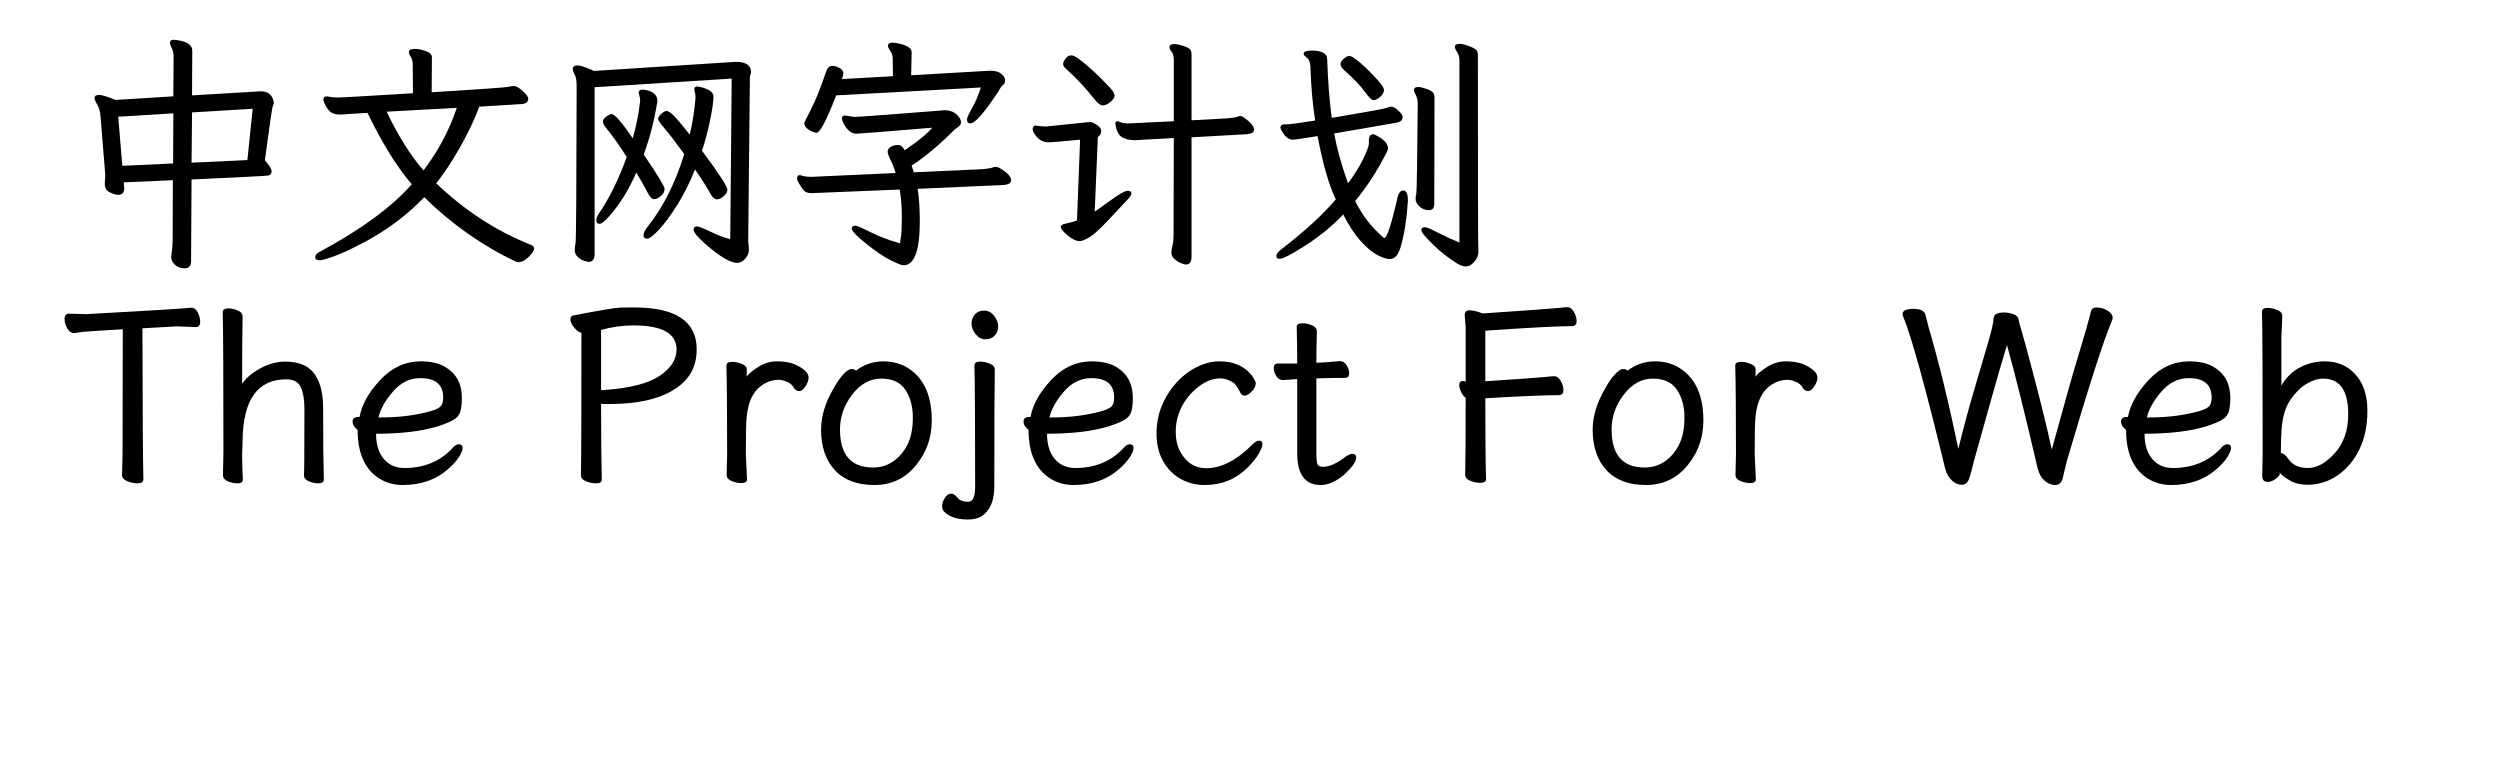
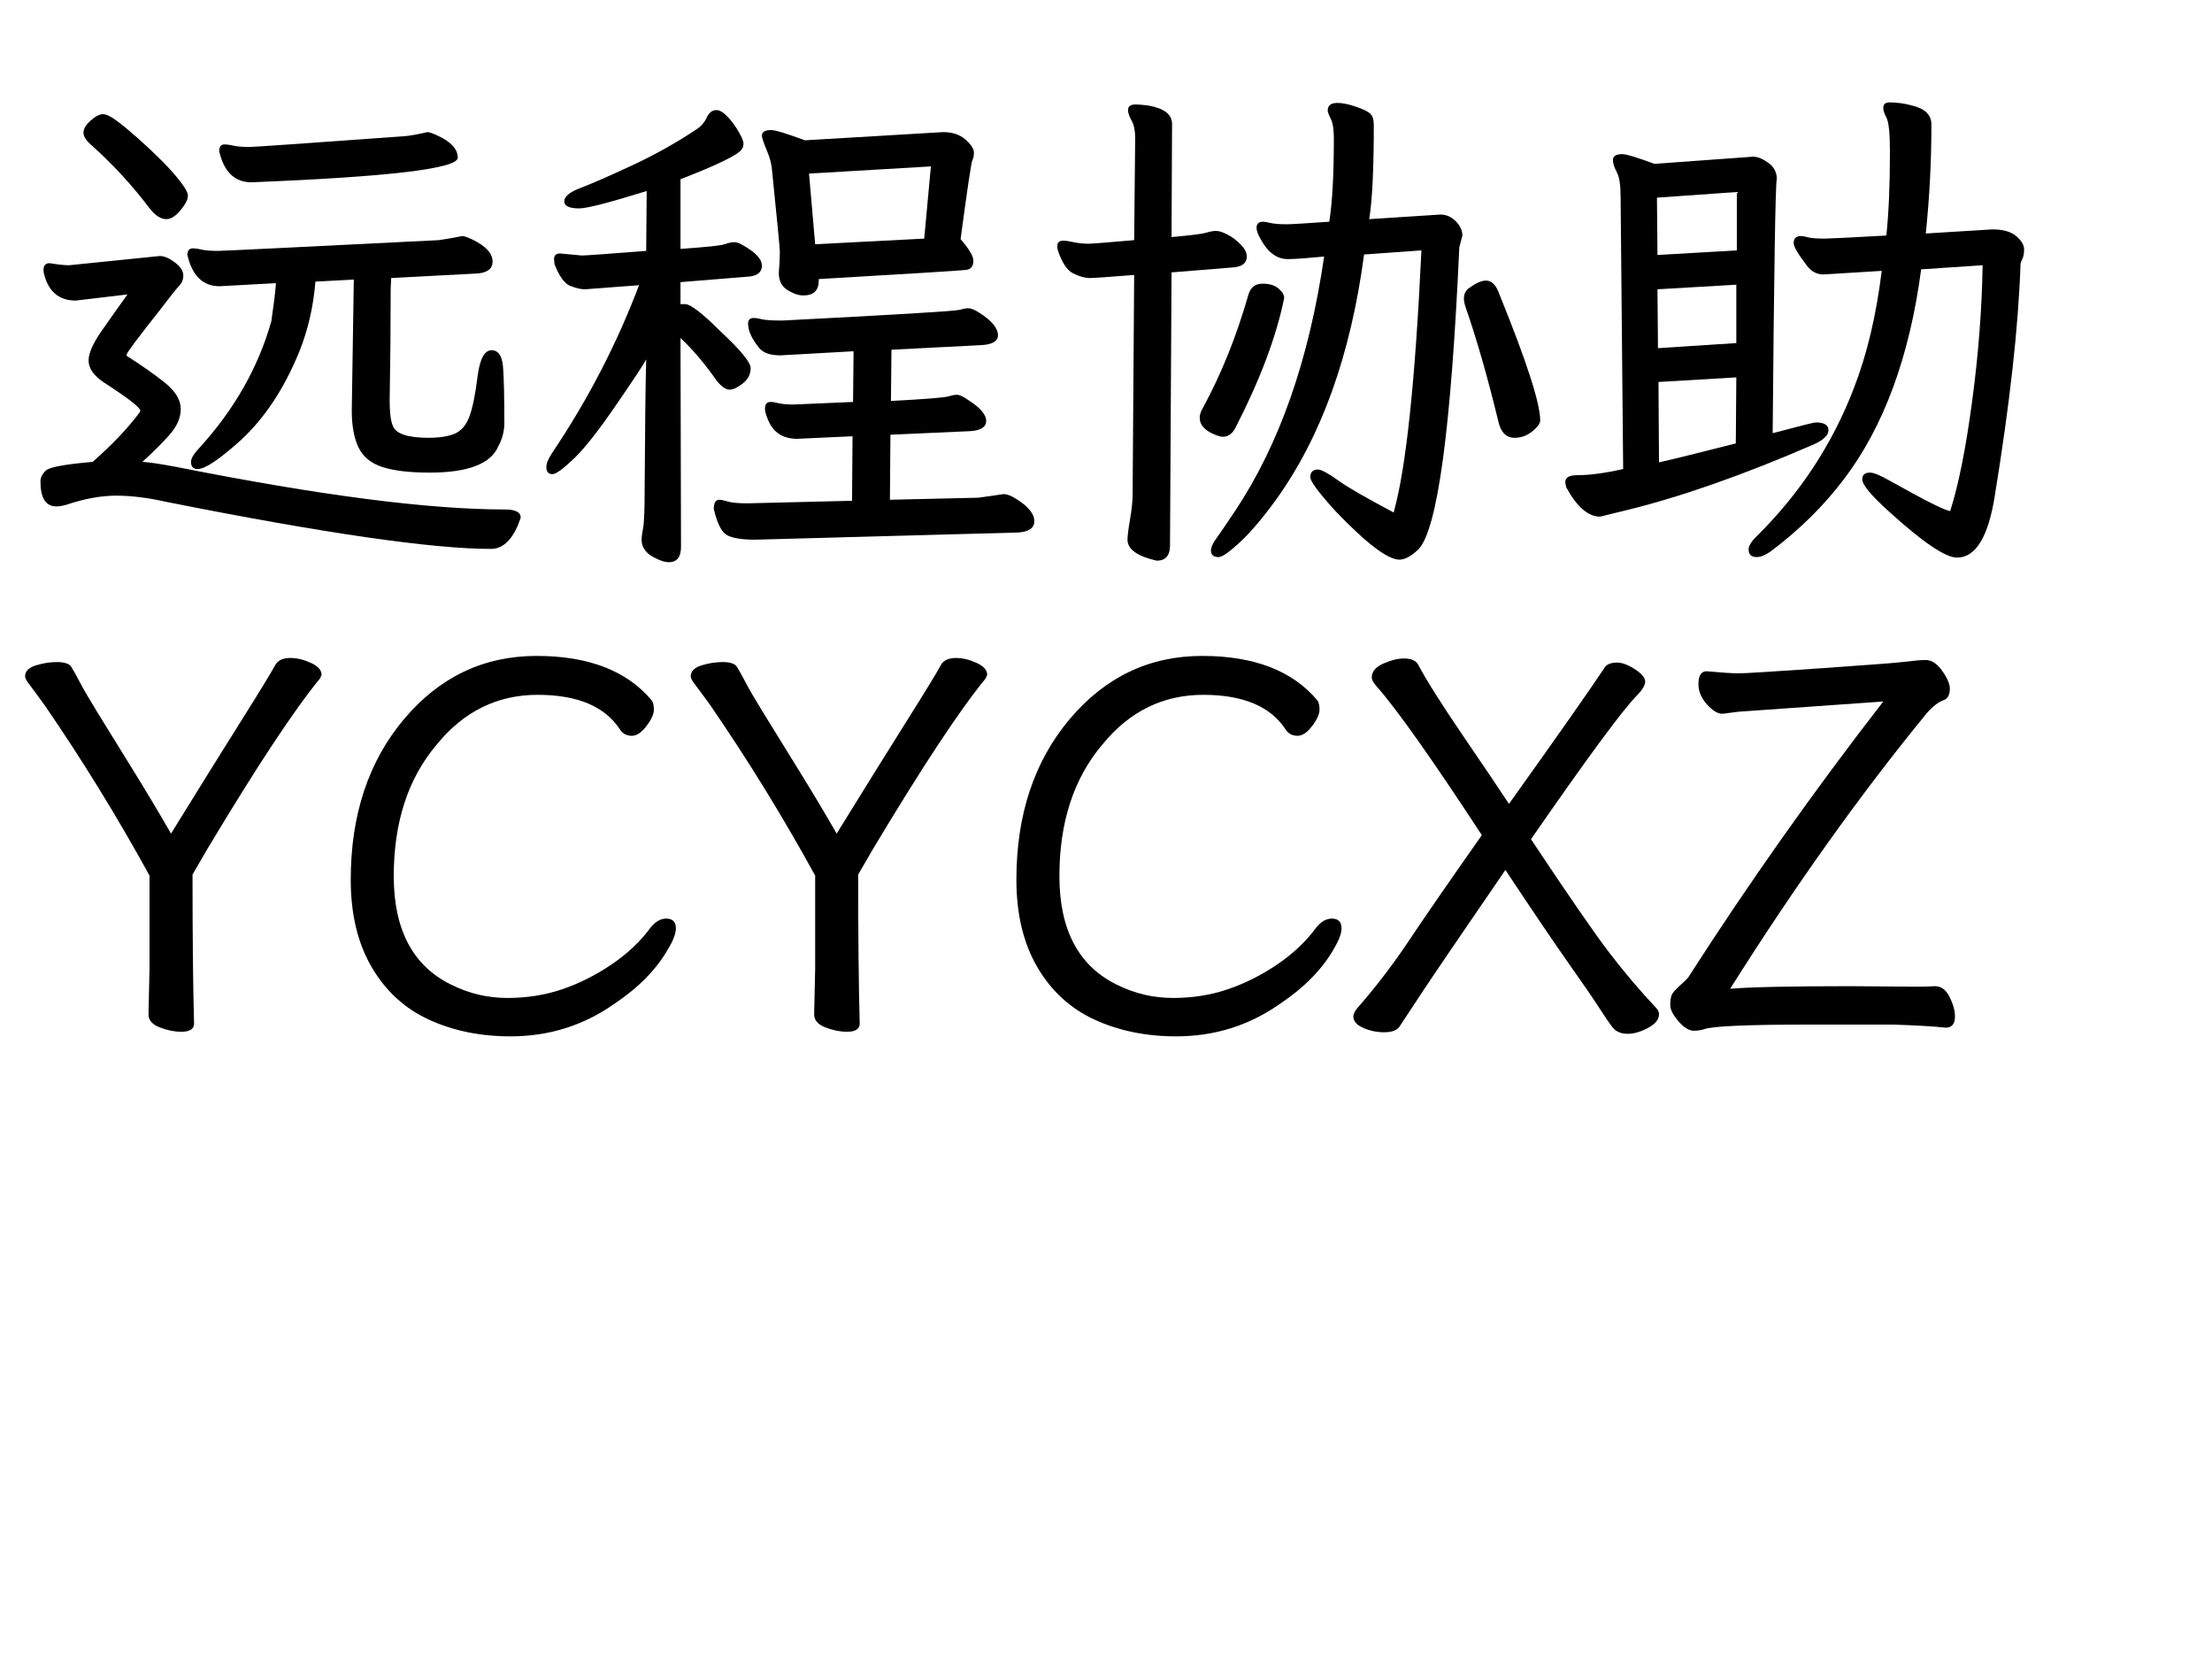
- <svg xmlns="http://www.w3.org/2000/svg" width="966" height="300" viewBox="0 0 990 324">
-   <path transform="translate(0 100)" d="M50.5,12Q48.1,12 46.45,10.55Q44.8,9.1 44.8,7.3Q45.4,3.1 45.4,0.4L45.5,-24.8L25,-23.9L25.2,-21.5Q25.2,-18.7 22.7,-18.7Q21.4,-18.7 19.25,-19.7Q17.1,-20.7 17.1,-23.2L17.1,-24Q17.3,-25.6 17.3,-27L15.3,-51.5Q15.1,-54.5 13.95,-56.35Q12.8,-58.2 12.8,-59.1Q12.8,-60.4 14.8,-60.4Q16.3,-60.4 21.6,-58.3L45.7,-59.8L45.8,-76.4Q45.8,-78.4 45.05,-79.85Q44.3,-81.3 44.3,-82.1Q44.3,-83.4 45.7,-83.4Q46.5,-83.4 48.2,-83.1Q53.6,-82.1 53.6,-78.8L53.5,-60.2L82.1,-61.9Q86,-61.9 87.2,-58.8Q87.6,-57.7 87.6,-57.1Q87.6,-56.3 87.2,-55.65Q86.8,-55 83.9,-33.1Q86.7,-29.9 86.7,-28.6Q86.7,-27 85.3,-26.75Q83.9,-26.5 53.3,-25.1L53.1,8.9Q53.1,12 50.5,12ZM53.3,-32.1L76.6,-33.2L78.8,-54.6L53.5,-53.1L53.3,-32.1ZM24.4,-30.8L45.6,-31.8L45.7,-52.7L22.7,-51.3L24.4,-30.8Z" />
-   <path transform="translate(100 100)" d="M89.7,9.4Q89.1,9.4 88.5,9.1Q67.6,-0.8 50.4,-17.7Q39.2,-6 23.8,1.9Q17.3,5.3 12.75,6.95Q8.2,8.6 6.8,8.6Q4.9,8.6 4.9,7.3Q4.9,6 7.1,4.9Q32.7,-8.9 45.2,-23.1Q36,-33.8 26.7,-52.9L18.6,-52.4Q16.7,-52.2 15.1,-52.2Q13.4,-52.2 12.1,-52.8Q10.2,-53.7 8.8,-56.8Q8.7,-57.3 8.5,-57.65Q8.3,-58 8.3,-58.5Q8.3,-59.8 9.8,-59.8Q12.3,-59.3 14.9,-59.3Q16.2,-59.3 45.7,-61.1L45.6,-73Q45.6,-75.1 44.8,-76.25Q44,-77.4 44,-78.3Q44,-79.6 46.5,-79.6Q48.4,-79.6 51,-78.7Q53.6,-77.8 53.6,-76.1L53.5,-61.5Q84.1,-63.4 85.4,-63.75Q86.7,-64.1 87.7,-64.1Q88.8,-64.1 90.25,-63.05Q91.7,-62 92.75,-60.8Q93.8,-59.6 93.8,-58.8Q93.8,-56.9 91.3,-56.6L73.4,-55.5Q70.3,-47.3 65.35,-38.55Q60.4,-29.8 55.4,-23.5Q73.2,-6.5 94.5,2Q96.3,2.7 96.3,3.6Q96.3,4.4 95.2,5.9Q92.3,9.4 89.7,9.4ZM50.1,-28.9Q59.2,-40.8 64,-55L34.7,-53.4Q42.1,-38 50.1,-28.9Z" />
-   <path transform="translate(200 100)" d="M81,9.7Q76.7,9.7 67.7,1.8Q62.8,-2.5 62.8,-4.2Q62.8,-5.5 64.3,-5.5Q65.3,-5.5 70,-3.25Q74.7,-1 78.1,-0.2L78.7,-67.2L21.5,-63.6L21.5,6Q21.5,9.3 18.9,9.3Q18.7,9.3 17.3,8.9Q15.9,8.5 14.55,7.3Q13.2,6.1 13.2,4.4Q13.2,3 13.55,1.35Q13.9,-0.3 14,-63.9Q14,-67.5 13.2,-68.85Q12.4,-70.2 12.4,-71.3Q12.4,-72.7 14.5,-72.7Q16,-72.7 21.3,-70.4L80.4,-74.2Q86.8,-74.2 86.8,-69.8L86.3,-67.9L85.6,0.4L85.9,4.1Q85.9,6.2 84.35,7.95Q82.8,9.7 81,9.7ZM43.5,-0.4Q41.9,-0.4 41.9,-1.8Q41.9,-3.1 43.4,-5.1Q53.3,-17.4 58.9,-35.7Q53.4,-43.3 50.7,-46.4Q48,-49.5 48,-50.4Q48,-51.3 49.35,-52.5Q50.7,-53.7 51.5,-53.7Q52.3,-53.7 53.9,-52.35Q55.5,-51 61.2,-43.8Q63,-51.4 63.6,-59.1Q63.6,-60.7 63.35,-61.45Q63.1,-62.2 63.1,-62.8Q63.1,-63.9 64.3,-63.9Q64.9,-63.9 66.4,-63.5Q71.1,-62.2 71.1,-59.7Q71.1,-56.5 69.6,-49.4Q68.1,-42.3 66.3,-37.1Q76.9,-22.9 76.9,-20.8Q76.9,-19.5 75.4,-18.15Q73.9,-16.8 72.6,-16.8Q71.2,-16.8 69.9,-19Q68.4,-22 63.4,-29.3Q60.2,-21.2 56,-14.5Q51.8,-7.8 48.3,-4.1Q44.8,-0.4 43.5,-0.4ZM23.7,-6.6Q22.2,-6.6 22.2,-8.1Q22.2,-9.2 23.3,-10.9Q29.9,-20.6 34.9,-34.5Q30.4,-41.6 25.9,-47.1Q25.6,-47.6 25.3,-48.05Q25,-48.5 25,-49.4Q25,-50.3 26.4,-51.35Q27.8,-52.4 28.6,-52.4Q30.5,-52.4 37.4,-42.3Q39.5,-49.3 40.5,-57.7Q40.5,-59.1 40.2,-60.05Q39.9,-61 39.9,-61.3Q39.9,-62.6 41.5,-62.6Q42.5,-62.6 43.9,-62.2Q47.7,-61 47.7,-57.9Q46,-46.5 42,-35.5Q50.7,-22.7 50.7,-21.2Q50.7,-19.5 49.15,-18.2Q47.6,-16.9 46.4,-16.9Q45,-16.9 43.8,-19.3Q41.6,-23.5 38.9,-28Q34.1,-17 27.6,-9.8Q24.8,-6.6 23.7,-6.6Z" />
-   <path transform="translate(300 100)" d="M14.1,-44.6Q13.7,-44.6 12.5,-45Q9,-46.5 9,-48.6Q9,-49 11.85,-54.5Q14.7,-60 18.1,-70.1Q18.9,-72.5 20.7,-72.5Q21.4,-72.5 22.5,-72.2Q25.3,-71.1 25.3,-69.4Q25.3,-68.8 24.7,-67L46,-68.2L45.9,-75.6Q45.9,-77.3 44.9,-78.75Q43.9,-80.2 43.9,-80.8Q43.9,-82.2 45.8,-82.2Q47.1,-82.2 49.1,-81.7Q53.8,-80.5 53.8,-78.2L53.6,-68.6L86.6,-70.5Q89.7,-70.5 91.25,-69.15Q92.8,-67.8 92.8,-66.6Q92.8,-65.3 92.05,-64.65Q91.3,-64 91.05,-63.6Q90.8,-63.2 89.9,-61.7Q81.2,-48.5 78.3,-48.5Q76.9,-48.5 76.9,-50.1Q76.9,-51.2 78.95,-54.75Q81,-58.3 82.7,-63.5L22.3,-60.2Q16.3,-44.6 14.1,-44.6ZM50.4,10.7Q49.2,10.7 44.95,8.55Q40.7,6.4 34.75,1.65Q28.8,-3.1 28.8,-4.7Q28.8,-5.8 30.2,-5.8Q31.1,-5.8 33.2,-4.8Q40.3,-1.2 44.6,0.2Q48.9,1.6 49.1,1.6Q49,1.6 49,1.3Q49,0.8 49.35,-1.3Q49.7,-3.4 49.7,-9.6Q49.7,-15.6 48.8,-20.9L12,-19.4Q9.7,-19.4 8.7,-20.6Q6,-24.3 6,-25.4Q6,-26.9 7,-26.9Q7.5,-26.9 8.65,-26.55Q9.8,-26.2 12,-26.2L47.1,-27.8Q46.2,-30.9 45,-33.25Q43.8,-35.6 43.8,-36.7Q43.8,-38 45.15,-38.75Q46.5,-39.5 48.1,-39.5Q49.8,-39.5 50.9,-37.3Q59.3,-43 62.4,-46.7Q31.9,-44.2 30.8,-44.2Q28.9,-44.2 27.5,-45.6Q26.1,-47 25.4,-48.5Q24.7,-50 24.7,-50.5Q24.7,-51.8 26,-51.8L29.9,-51.2Q31.8,-51.2 49.5,-52.6Q67.2,-54 67.6,-54Q71.4,-54 73.5,-51.2Q74.4,-50 74.4,-49Q74.4,-47.9 73.3,-47.1Q72.2,-46.3 71.7,-45.9Q62.5,-36.6 53.8,-30.9L54.7,-28.1L83.4,-29.4Q86.5,-29.7 87.45,-30.05Q88.4,-30.4 89,-30.4Q89.7,-30.4 91.2,-29.5Q95.3,-26.9 95.3,-24.8Q95.3,-23 92.1,-22.8L56.3,-21.2Q57.2,-15.8 57.2,-7.5Q57.2,10.7 50.4,10.7Z" />
-   <path transform="translate(400 100)" d="M33.6,-56Q32.1,-56 30,-58.7Q24.5,-65.7 18.4,-71.1Q17,-72.3 17,-73.3Q17,-74.1 18,-75.5Q19,-76.9 20.4,-76.9Q21.6,-76.9 23.6,-75.4Q25.6,-73.9 28.1,-71.7Q30.6,-69.5 32.9,-67.2Q35.2,-64.9 36.85,-63.05Q38.5,-61.2 38.5,-60.1Q38.5,-58.9 36.75,-57.45Q35,-56 33.6,-56ZM68.2,10.4Q67.9,10.4 66.45,9.9Q65,9.4 63.6,8.2Q62.2,7 62.2,5.5Q62.2,4.2 62.65,2.4Q63.1,0.6 63.1,-2.1L63.2,-42.4L48.6,-41.6Q48.1,-41.5 46.9,-41.5Q43.5,-41.5 41.45,-42.85Q39.4,-44.2 38.8,-48.3Q38.8,-49.4 39.7,-49.4Q40,-49.4 41.05,-48.95Q42.1,-48.5 44.4,-48.5Q45.7,-48.5 63.2,-49.4L63.2,-74.9Q63.2,-77.6 62,-78.8Q61.4,-79.5 61.4,-80.2Q61.4,-81.6 63.4,-81.6Q64.8,-81.6 67,-80.9Q69.2,-80.2 69.9,-79.5Q70.6,-78.8 70.6,-77.3L70.6,-49.8L85.4,-50.6Q88.7,-50.9 89.6,-51.25Q90.5,-51.6 91,-51.6Q91.6,-51.6 93,-50.6Q96.7,-47.8 96.7,-45.9Q96.7,-44.3 93.9,-44L70.6,-42.7L70.6,7.2Q70.6,10.4 68.2,10.4ZM24.2,0.6L23.7,0.6Q22.5,0.6 20.75,-0.45Q19,-1.5 17.55,-2.95Q16.1,-4.4 16,-5.3Q16,-6.3 18.15,-6.7Q20.3,-7.1 22.8,-8L24.1,-41.7Q12.3,-40.6 11.1,-40.6Q8.1,-40.6 6.2,-42.7Q4.3,-44.8 4.3,-46Q4.3,-47.6 5.6,-47.6Q8.2,-47.2 9.8,-47.2L28.2,-49.1Q29.2,-49.1 31.05,-47.9Q32.9,-46.7 32.9,-45.4Q32.9,-44 32,-43.3L31.5,-42.7L30.2,-11.7Q31.2,-12.3 36.75,-16.35Q42.3,-20.4 44,-20.4Q45.5,-20.4 45.5,-19.2Q45.5,-18.4 43.65,-16.45Q41.8,-14.5 36.2,-8.5Q30.6,-2.5 28,-1Q25.4,0.5 24.2,0.6Z" />
-   <path transform="translate(500 100)" d="M46.6,-58.2Q45.4,-58.2 42.8,-61.85Q40.2,-65.5 34.3,-70.7Q32.8,-72 32.8,-73.2Q32.8,-74.4 34.2,-75.55Q35.6,-76.7 36.5,-76.7Q37.3,-76.7 39.9,-74.7Q42.5,-72.7 46.7,-68.3Q50.9,-63.9 50.9,-62.5Q50.9,-60.9 49.3,-59.55Q47.7,-58.2 46.6,-58.2ZM53.2,8.1Q51.4,8.1 48.2,6.45Q45,4.8 41.2,0.6Q37.4,-3.6 33.9,-10.5Q27.3,-3.5 17.9,2.6Q9.4,8 7.4,8Q6,8 6,6.9Q6,5.7 7.6,4.4Q22.6,-7.1 30.8,-16.8Q26.5,-25.7 23.2,-43.2Q13.9,-41.7 12.8,-41.7Q10.1,-41.7 7.9,-46L7.7,-46.7Q7.7,-48.1 9.3,-48.1L10,-48.1Q12.2,-48.1 22.2,-49.7Q20.6,-59.7 20.2,-72.4Q20.1,-75 18.2,-76.4Q17.4,-76.9 17.4,-77.7Q17.4,-78.8 20.6,-78.9Q27.2,-78.9 27.2,-75.3Q27.7,-61.4 29.1,-50.8Q50.9,-54.5 51.9,-54.95Q52.9,-55.4 53.9,-55.5Q54.8,-55.5 56,-54.6Q58.7,-52.5 58.7,-51.2Q58.7,-49.1 55.6,-48.7L30.1,-44.3Q31.8,-35 35.9,-23.5Q40,-29 42.3,-33.8Q44.6,-38.6 44.6,-40L44.6,-41.7Q44.7,-43.8 46.3,-44Q46.9,-44 48.4,-43.1Q52.6,-40.8 52.6,-37.9Q52.5,-37.1 50.6,-33.7Q45.6,-24.3 38.9,-16.1Q43.4,-7 50.8,-0.8Q50.9,-0.7 51.1,-0.7Q52.6,-0.7 56.2,-15.9Q56.9,-20.5 58.9,-20.5Q60.9,-20.5 60.9,-16.4Q60.3,-5.8 58.1,2.3Q57.4,4.9 56.3,6.5Q55.2,8.1 53.2,8.1ZM69.7,-12.3Q67.4,-12.3 65.75,-13.8Q64.1,-15.3 64.1,-17Q64.1,-17.9 64.4,-19.15Q64.7,-20.4 65,-56.9Q65,-59.1 63.8,-61.1Q63.4,-61.9 63.4,-62.3Q63.4,-63.7 65.2,-63.7Q66.4,-63.7 68.65,-62.9Q70.9,-62.1 71.45,-61.3Q72,-60.5 72,-59.2L71.9,-15Q71.9,-12.3 69.7,-12.3ZM85.1,11.2Q83.4,11.2 81.25,9.85Q79.1,8.5 76.55,6.55Q74,4.6 71.8,2.45Q69.6,0.3 68.05,-1.45Q66.5,-3.2 66.5,-4Q66.5,-5.2 68,-5.2Q69,-5.2 73.55,-2.85Q78.1,-0.5 82.4,1.2L82.4,-74.8Q82.4,-76.8 81.45,-78.2Q80.5,-79.6 80.5,-80.5Q80.5,-81.7 82.5,-81.7Q83.9,-81.7 86.3,-80.8Q88.7,-79.9 89.4,-79.15Q90.1,-78.4 90.1,-77.1Q90.1,1.9 90.3,5.3Q90.3,7.3 88.6,9.25Q86.9,11.2 85.1,11.2Z" />
-   <path transform="translate(0 200)" d="M30.7,1.7Q28.6,1.7 26.45,0.8Q24.3,-0.1 24.3,-1.8L24.5,-10.7L24.6,-62.6Q9.7,-61.7 7.8,-61.5Q5.5,-61.1 4.3,-61Q2.5,-61 1.4,-63Q0.3,-65 0.3,-66.9Q0.3,-69.1 2.2,-69.1L9.3,-68.9Q49.4,-71.1 53.1,-71.6Q54.9,-71.6 55.9,-69.55Q56.9,-67.5 56.9,-65.8Q56.9,-63.5 55.1,-63.5L47.1,-63.8L32.8,-63Q32.9,-10.6 33.2,-0Q33.2,1.7 30.7,1.7Z" />
-   <path transform="translate(58 200)" d="M48.2,1.7Q46.3,1.7 44.25,0.85Q42.2,-0 42.2,-1.7Q42.4,-3.4 42.4,-29.3Q42.4,-35.1 40.9,-38.4Q39.4,-41.7 34.8,-41.7Q16.9,-41.7 16.6,-16.2L16.4,-9.7Q16.4,-5.9 16.7,0.1Q16.7,1.7 14.4,1.7Q12.5,1.7 10.45,0.85Q8.4,-0 8.4,-1.7L8.6,-11.5Q8.6,-59 8.3,-69.7Q8.3,-71.3 10.7,-71.3Q12.5,-71.3 14.55,-70.45Q16.6,-69.6 16.6,-67.9Q16.4,-58 16.4,-39.8Q18.6,-43.3 23.85,-46.2Q29.1,-49.1 34.4,-49.1Q44,-49.1 47.5,-42.5Q50.2,-37.8 50.2,-29.7Q50.2,-10.5 50.5,0.1Q50.5,1.7 48.2,1.7Z" />
-   <path transform="translate(117 200)" d="M15.5,-25.8Q26.6,-25.8 36,-28.4Q39.4,-29.4 40.35,-30.55Q41.3,-31.7 41.3,-34.1Q41.3,-42.2 31.8,-42.2Q25.2,-42.2 20.35,-36.6Q15.5,-31 14.3,-25.8L15.5,-25.8ZM24.4,2.4Q19.1,2.4 14.8,-0.2Q5.6,-5.9 5.6,-20.6Q3.5,-22.2 3.5,-24.1Q3.5,-26 6,-26L6.4,-26Q7.8,-33.7 15.05,-41.45Q22.3,-49.2 31.9,-49.2Q38.3,-49.2 42.1,-46.9Q49.1,-42.8 49.1,-34Q49.1,-30.5 48.5,-28.35Q47.9,-26.2 45.8,-24.9Q43.7,-23.6 39.1,-22.1Q29,-19 13.3,-19Q13.3,-12.3 16.5,-8.5Q19.7,-4.7 25.1,-4.7Q37.4,-4.7 45.1,-12.9Q46.5,-14.6 47.8,-14.6Q49.4,-14.6 49.4,-13Q49.4,-11.7 47.9,-9.3Q46.4,-6.9 43.3,-4.2Q35.8,2.4 24.4,2.4Z" />
-   <path transform="translate(171 200)" d="" />
-   <path transform="translate(206 200)" d="M18.9,-37.2Q35.4,-38.3 42.55,-43.1Q49.7,-47.9 49.7,-54.1Q49.7,-64.2 31.8,-64.2Q24.8,-64.2 18.2,-62.3L18.2,-37.3Q18.2,-37.2 18.9,-37.2ZM16.1,1.7Q14.1,1.7 11.95,0.85Q9.8,-0 9.8,-1.7Q10,-11.6 10,-61.2Q8.7,-61.2 7.05,-63.2Q5.4,-65.2 5.4,-66.6Q5.4,-68.2 6.8,-68.4Q23.4,-71.6 26.35,-71.65Q29.3,-71.7 32,-71.7Q58.1,-71.7 58.1,-54.2Q58.1,-45.6 52.4,-40.3Q42.9,-31.4 21.5,-31.4Q18.5,-31.4 18.2,-31.5Q18.2,-11.5 18.5,0.1Q18.5,1.7 16.1,1.7Z" />
-   <path transform="translate(268 200)" d="M14.7,1.6Q12.8,1.6 10.7,0.75Q8.6,-0.1 8.6,-1.8L8.8,-10.6Q8.8,-36.7 8.5,-47.4Q8.5,-49 10.9,-49Q12.8,-49 14.9,-48.15Q17,-47.3 17,-45.8Q17,-43.6 16.9,-42.8Q18,-44.4 21.5,-46.7Q25.3,-49.2 29.6,-49.2Q33.8,-49.2 36.5,-48.15Q39.2,-47.1 41,-45.6Q42.8,-44.1 42.8,-42.4Q42.8,-40.8 41.5,-38.8Q40.2,-36.8 38.9,-36.8Q37.5,-36.8 36.7,-38.1Q35.8,-39.8 33.8,-40.65Q31.8,-41.5 30.4,-41.5Q26.4,-41.5 23,-39Q18,-35.4 17,-26.5Q16.6,-23 16.6,-10.6L17.1,-0Q17.1,1.6 14.7,1.6Z" />
-   <path transform="translate(311 200)" d="M26.7,-4.9Q31.4,-4.9 35.1,-7.45Q38.8,-10 41.05,-14.45Q43.3,-18.9 43.3,-25.8Q43.3,-32.6 40.2,-37.3Q37.1,-42 30.1,-42Q23.1,-42 18,-35.35Q12.9,-28.7 12.9,-20.8Q12.9,-4.9 26.7,-4.9ZM27.3,2.4Q16.4,2.4 10.7,-3.85Q5,-10.1 5,-20.7Q5,-28.9 10.1,-37.7Q12.1,-41.4 14.2,-43.7Q16.3,-46 17.7,-46Q19,-46 19.5,-45.3Q24.7,-49.2 30.9,-49.2Q37.1,-49.2 41.6,-46.2Q51.2,-39.9 51.2,-24.5Q51.2,-14.1 44.9,-6.2Q38.1,2.4 27.3,2.4Z" />
-   <path transform="translate(367 200)" d="M10.2,16.8Q5.6,16.8 2.55,15.15Q-0.5,13.5 -0.5,11.4Q-0.5,9.6 0.65,7.8Q1.8,6 3.2,6Q4.6,6 5.95,7.7Q7.3,9.4 10.4,9.4Q13.3,9.4 13.3,3.1Q13.3,-36.4 13,-47.5Q13,-49.1 15.4,-49.1Q17.3,-49.1 19.4,-48.25Q21.5,-47.4 21.5,-45.7Q21.3,-36.4 21.3,3Q21.3,10.8 17.2,14.5Q14.8,16.8 10.2,16.8ZM17.6,-58.4Q15.2,-58.4 13.5,-60.55Q11.8,-62.7 11.8,-65Q11.8,-67.2 13.2,-68.8Q14.6,-70.4 17.1,-70.4Q19.5,-70.4 21.2,-68.2Q22.9,-66 22.9,-63.8Q22.9,-61.5 21.45,-59.95Q20,-58.4 17.6,-58.4Z" />
-   <path transform="translate(397 200)" d="M15.5,-25.8Q26.6,-25.8 36,-28.4Q39.4,-29.4 40.35,-30.55Q41.3,-31.7 41.3,-34.1Q41.3,-42.2 31.8,-42.2Q25.2,-42.2 20.35,-36.6Q15.5,-31 14.3,-25.8L15.5,-25.8ZM24.4,2.4Q19.1,2.4 14.8,-0.2Q5.6,-5.9 5.6,-20.6Q3.5,-22.2 3.5,-24.1Q3.5,-26 6,-26L6.4,-26Q7.8,-33.7 15.05,-41.45Q22.3,-49.2 31.9,-49.2Q38.3,-49.2 42.1,-46.9Q49.1,-42.8 49.1,-34Q49.1,-30.5 48.5,-28.35Q47.9,-26.2 45.8,-24.9Q43.7,-23.6 39.1,-22.1Q29,-19 13.3,-19Q13.3,-12.3 16.5,-8.5Q19.7,-4.7 25.1,-4.7Q37.4,-4.7 45.1,-12.9Q46.5,-14.6 47.8,-14.6Q49.4,-14.6 49.4,-13Q49.4,-11.7 47.9,-9.3Q46.4,-6.9 43.3,-4.2Q35.8,2.4 24.4,2.4Z" />
-   <path transform="translate(451 200)" d="M25,2.4Q19.6,2.4 15.05,-0.15Q10.5,-2.7 7.75,-7.55Q5,-12.4 5,-19Q5,-25.5 7.3,-30.9Q9.6,-36.3 13.35,-40.4Q17.1,-44.5 21.85,-46.85Q26.6,-49.2 31.1,-49.2Q35.5,-49.2 38.4,-48Q41.3,-46.8 43.05,-45.15Q44.8,-43.5 45.6,-42.05Q46.4,-40.6 46.4,-40.1Q46.4,-38.3 44.7,-36.6Q43,-34.9 41.9,-34.9Q40.7,-34.9 40.2,-35.7Q38.3,-39.5 37.2,-40.2Q34.4,-42.1 31.5,-42.1Q25.4,-42.1 19.2,-35.6Q13,-28.6 13,-19.9Q13,-14.9 14.9,-11.5Q18.7,-4.6 25.7,-4.6Q35.1,-4.6 44.9,-14.4Q46.6,-16.1 47.7,-16.1Q49.2,-16.1 49.2,-14.6Q49.2,-13.5 47.75,-10.85Q46.3,-8.2 43.3,-5.2Q36,2.4 25,2.4Z" />
-   <path transform="translate(504 200)" d="M20.4,2.4Q10.7,2.4 10.7,-11L10.7,-41.8L4.7,-41.4Q3,-41.4 1.95,-43.1Q0.9,-44.8 0.9,-46.4Q0.9,-48.3 2.6,-48.3L10.7,-48.3Q10.7,-55.6 10.5,-63.5Q10.5,-65.1 12.9,-65.1Q14.8,-65.1 16.85,-64.25Q18.9,-63.4 18.9,-61.7Q18.7,-55.2 18.7,-48.6Q23.3,-48.8 28.5,-49.3Q30.2,-49.3 31.3,-47.6Q32.4,-45.9 32.4,-44.3Q32.4,-42.3 30.7,-42.3Q25.9,-42.3 18.7,-42.1L18.7,-10.8Q18.7,-7 19.25,-6.1Q19.8,-5.2 21.4,-5.2Q25.4,-5.2 30.6,-9.2Q32.5,-10.6 33.7,-10.6Q35.3,-10.6 35.3,-9Q35.3,-6.6 30.6,-2.2Q25.4,2.4 20.4,2.4Z" />
-   <path transform="translate(540 200)" d="" />
-   <path transform="translate(575 200)" d="M16.1,1.5Q14.1,1.5 11.95,0.65Q9.8,-0.2 9.8,-1.9Q10,-10.8 10,-34Q9,-34.6 8.15,-36.35Q7.3,-38.1 7.3,-39.3Q7.3,-41 8.9,-41L10,-40.8L10,-63.4L9.6,-68.5Q9.6,-70.5 11.6,-70.5Q13.1,-70.5 15.1,-69.9L17.1,-69.2Q45.3,-71.1 48.8,-71.5Q51.4,-71.8 52.6,-71.8Q54,-71.8 55.15,-69.85Q56.3,-67.9 56.3,-66.1Q56.3,-63.9 54.4,-63.9Q45.6,-63.9 18.2,-62L18.2,-40.9Q39.7,-42.3 43.3,-42.7Q45.9,-43 47.1,-43Q48.5,-43 49.65,-41.05Q50.8,-39.1 50.8,-37.3Q50.8,-35.1 48.9,-35.1Q40.4,-35.1 18.2,-33.8Q18.2,-10.7 18.5,-0.1Q18.5,1.5 16.1,1.5Z" />
-   <path transform="translate(633 200)" d="M26.7,-4.9Q31.4,-4.9 35.1,-7.45Q38.8,-10 41.05,-14.45Q43.3,-18.9 43.3,-25.8Q43.3,-32.6 40.2,-37.3Q37.1,-42 30.1,-42Q23.1,-42 18,-35.35Q12.9,-28.7 12.9,-20.8Q12.9,-4.9 26.7,-4.9ZM27.3,2.4Q16.4,2.4 10.7,-3.85Q5,-10.1 5,-20.7Q5,-28.9 10.1,-37.7Q12.1,-41.4 14.2,-43.7Q16.3,-46 17.7,-46Q19,-46 19.5,-45.3Q24.7,-49.2 30.9,-49.2Q37.1,-49.2 41.6,-46.2Q51.2,-39.9 51.2,-24.5Q51.2,-14.1 44.9,-6.2Q38.1,2.4 27.3,2.4Z" />
-   <path transform="translate(689 200)" d="M14.7,1.6Q12.8,1.6 10.7,0.75Q8.6,-0.1 8.6,-1.8L8.8,-10.6Q8.8,-36.7 8.5,-47.4Q8.5,-49 10.9,-49Q12.8,-49 14.9,-48.15Q17,-47.3 17,-45.8Q17,-43.6 16.9,-42.8Q18,-44.4 21.5,-46.7Q25.3,-49.2 29.6,-49.2Q33.8,-49.2 36.5,-48.15Q39.2,-47.1 41,-45.6Q42.8,-44.1 42.8,-42.4Q42.8,-40.8 41.5,-38.8Q40.2,-36.8 38.9,-36.8Q37.5,-36.8 36.7,-38.1Q35.8,-39.8 33.8,-40.65Q31.8,-41.5 30.4,-41.5Q26.4,-41.5 23,-39Q18,-35.4 17,-26.5Q16.6,-23 16.6,-10.6L17.1,-0Q17.1,1.6 14.7,1.6Z" />
-   <path transform="translate(732 200)" d="" />
-   <path transform="translate(767 200)" d="M64,2.4Q61.7,2.4 59.65,0.65Q57.6,-1.1 56.7,-4.5Q49,-37.7 43.9,-56Q41.1,-47 36.75,-31.35Q32.4,-15.7 31.05,-10.95Q29.7,-6.2 29.3,-4.4Q28.9,-2.6 28.05,-0.15Q27.2,2.3 25,2.3Q22.9,2.3 20.95,0.55Q19,-1.2 18.1,-4.5Q5.6,-56 0.5,-68.1Q0.3,-68.5 0.3,-68.9Q0.3,-71.1 4.9,-71.1Q9.3,-71.1 9.9,-68.55Q10.5,-66 11.2,-63.4Q17.6,-41.6 23.6,-12.7Q26.5,-24.7 30.3,-37.6Q34.1,-50.5 36.15,-57.5Q38.2,-64.5 38.3,-67.05Q38.4,-69.6 42.7,-69.6Q44.6,-69.6 46.55,-68.9Q48.5,-68.2 48.7,-66.85Q48.9,-65.5 49.95,-62.1Q51,-58.7 55.35,-42.15Q59.7,-25.6 62.6,-12.4Q70.1,-39.9 73.75,-51.85Q77.4,-63.8 79,-70.3Q79.5,-71.7 81.3,-71.7Q82.7,-71.7 84.2,-71.2Q88,-69.6 88,-67.3Q88,-66.9 87.4,-65.4Q82.5,-53.9 68.9,-7.7L67.2,-0.6Q66.5,2.4 64,2.4Z" />
-   <path transform="translate(855 200)" d="M15.5,-25.8Q26.6,-25.8 36,-28.4Q39.4,-29.4 40.35,-30.55Q41.3,-31.7 41.3,-34.1Q41.3,-42.2 31.8,-42.2Q25.2,-42.2 20.35,-36.6Q15.5,-31 14.3,-25.8L15.5,-25.8ZM24.4,2.4Q19.1,2.4 14.8,-0.2Q5.6,-5.9 5.6,-20.6Q3.5,-22.2 3.5,-24.1Q3.5,-26 6,-26L6.4,-26Q7.8,-33.7 15.05,-41.45Q22.3,-49.2 31.9,-49.2Q38.3,-49.2 42.1,-46.9Q49.1,-42.8 49.1,-34Q49.1,-30.5 48.5,-28.35Q47.9,-26.2 45.8,-24.9Q43.7,-23.6 39.1,-22.1Q29,-19 13.3,-19Q13.3,-12.3 16.5,-8.5Q19.7,-4.7 25.1,-4.7Q37.4,-4.7 45.1,-12.9Q46.5,-14.6 47.8,-14.6Q49.4,-14.6 49.4,-13Q49.4,-11.7 47.9,-9.3Q46.4,-6.9 43.3,-4.2Q35.8,2.4 24.4,2.4Z" />
-   <path transform="translate(909 200)" d="M27.5,-4.7Q33.1,-4.7 38.7,-10.9Q44.3,-17.1 44.3,-27.2Q44.3,-42 33.8,-42Q30.6,-42 26.95,-39.85Q23.3,-37.7 20.2,-33.2Q17.1,-28.7 16.5,-20.9Q16.2,-16.7 16.2,-11.1L16.1,-11Q16.1,-10.9 16.3,-10.9Q17.7,-10.9 19.4,-8.4Q21.9,-4.7 27.5,-4.7ZM27.2,2.3Q23.1,2.3 19.95,0.5Q16.8,-1.3 15.8,-2.7L15.8,-3L15.7,-2.1Q15.5,-1.2 13.85,-0.05Q12.2,1.1 10.7,1.1Q8.4,1.1 8.4,-1.5L8.6,-10.6Q8.6,-59.3 8.3,-69.9Q8.3,-71.5 10.7,-71.5Q12.6,-71.5 14.7,-70.65Q16.8,-69.8 16.8,-68.1L16.4,-59.2L16.4,-39.1Q19.4,-44.2 24.2,-46.7Q29,-49.2 34.6,-49.2Q42.4,-49.2 47.35,-43.7Q52.3,-38.2 52.3,-28.7Q52.3,-19.3 48.95,-12.45Q45.6,-5.6 39.9,-1.65Q34.2,2.3 27.2,2.3Z" />
+ <svg xmlns="http://www.w3.org/2000/svg" width="400" height="300" viewBox="0 0 424 324">
+   <path transform="translate(0 100)" d="M91.9,7.2Q74.6,7.2 28.4,-2Q23.1,-3.2 18.7,-3.2Q14.2,-3.2 8.9,-1.4Q7.8,-1.1 7,-1.1Q3.9,-1.1 3.9,-6Q3.9,-7.1 4.95,-8.1Q6,-9.1 14.1,-9.8Q19.8,-14.8 23.3,-19.5L23.4,-19.8Q23.4,-20.7 16.3,-25.3Q13.3,-27.3 13.3,-29.6Q13.3,-31.7 15.8,-35.3Q18.3,-38.9 20.9,-42.5L10.8,-41.3Q5.9,-41.3 4.6,-46.5Q4.5,-46.8 4.5,-47.3Q4.5,-48.6 5.7,-48.6Q8.1,-48.2 9.5,-48.2L27.2,-50Q28.5,-50 30.15,-48.75Q31.8,-47.5 31.8,-46.2Q31.8,-45 31,-44.2Q30,-43.1 27.5,-39.8Q20.7,-31.2 20.7,-30.7Q20.7,-30.5 20.9,-30.4Q25,-27.8 28.15,-25.3Q31.3,-22.8 31.3,-20.1Q31.3,-17.5 28.95,-14.9Q26.6,-12.3 23.8,-9.8Q25.7,-9.7 30.5,-8.8Q72.2,-0.5 94.6,-0.5Q97.7,-0.5 97.7,1.1L97.1,2.7Q95.1,7.2 91.9,7.2ZM79.9,-7.7Q74,-7.7 70.65,-8.8Q67.3,-9.9 66,-12.65Q64.7,-15.4 64.7,-19.8L65.1,-45.4L57.6,-45Q57,-37.6 54.4,-31.2Q50,-20.5 43.1,-14.1Q36.8,-8.4 34.6,-8.4Q33.3,-8.4 33.3,-9.8Q33.3,-10.8 35,-12.6Q45.2,-23.8 49,-37.3Q49.7,-42.1 49.9,-44.7L38.9,-44.1Q34,-44.1 32.6,-50.2Q32.6,-51.5 33.7,-51.5Q34.3,-51.5 35.4,-51.25Q36.5,-51 38.6,-51Q39.8,-51 81.7,-53.1Q83.2,-53.3 86.3,-53.9Q86.8,-53.9 88.3,-53.2Q92.2,-51.3 92.2,-48.9Q92.2,-46.9 89.4,-46.6L72.4,-45.7L72.3,-43.7Q72.3,-32.7 72.1,-21.8Q72.1,-18.3 72.7,-16.9Q73.5,-14.5 79.7,-14.5Q82.9,-14.5 84.8,-15.3Q86.7,-16.1 87.65,-18.6Q88.6,-21.1 89.25,-26.35Q89.9,-31.6 92,-31.6Q94,-31.6 94.25,-28.25Q94.5,-24.9 94.5,-17.1Q94.4,-14.8 93.3,-12.8Q91.1,-7.7 79.9,-7.7ZM45.1,-64.4Q40.2,-64.4 38.8,-70.5Q38.8,-71.8 39.9,-71.8Q40.5,-71.8 41.6,-71.55Q42.7,-71.3 44.8,-71.3Q46,-71.3 75,-73.4Q76.4,-73.5 79.5,-74.2Q80,-74.2 81.5,-73.5Q85.4,-71.7 85.4,-69.2Q85.4,-66 45.1,-64.4ZM28.5,-57.2Q26.9,-57.2 25.3,-59.2Q20.1,-66.1 13.8,-71.7Q12.3,-73 12.3,-74.1Q12.3,-75.2 13.7,-76.45Q15.1,-77.7 16.1,-77.7Q17.1,-77.7 18.95,-76.3Q20.8,-74.9 23.1,-72.85Q25.4,-70.8 27.6,-68.6Q29.8,-66.4 31.25,-64.5Q32.7,-62.6 32.7,-61.8Q32.7,-60.9 31.9,-59.8Q30.1,-57.2 28.5,-57.2Z" />
+   <path transform="translate(100 100)" d="M26.6,9.8Q25.6,9.8 24.2,9.1Q21.3,7.8 21.3,5.4Q21.3,4.7 21.6,3.1Q21.9,1.5 21.9,-4.6Q22,-22.8 22.2,-29.8Q21.4,-28.3 16.8,-21.6Q11.3,-13.5 8.1,-10.45Q4.9,-7.4 3.9,-7.4Q2.7,-7.4 2.7,-8.8Q2.7,-9.8 3.8,-11.5Q14.3,-27.1 20.8,-44.3L10.2,-43.5Q9.1,-43.5 7.4,-44.15Q5.7,-44.8 4.3,-48.4L4.2,-49.4Q4.2,-50.5 5.4,-50.5L9.6,-50.1Q10.7,-50.1 22.2,-51L22.3,-62.7Q11.4,-59.3 9.1,-59.3Q6.2,-59.3 6.2,-60.7Q6.2,-62.1 9.5,-63.35Q12.8,-64.6 19.45,-67.7Q26.1,-70.8 31.8,-74.6Q33.3,-75.5 34,-77Q34.7,-78.5 35.9,-78.5Q36.9,-78.5 38.15,-77.15Q39.4,-75.8 40.3,-74.2Q41.2,-72.6 41.2,-72Q41.2,-71.3 40.9,-70.9Q40,-69.3 28.9,-65L28.9,-51.4Q36.4,-51.9 37.5,-52.3Q38.6,-52.7 39.5,-52.7Q40.4,-52.7 42.6,-51.15Q44.8,-49.6 44.8,-48.1Q44.8,-46.3 42.4,-46L28.9,-44.9L28.9,-40.6L29.8,-40.6Q31.4,-40.6 36.8,-35.2Q42.6,-29.8 42.6,-28.1Q42.6,-26.3 41.05,-25.1Q39.5,-23.9 38.5,-23.9Q37.4,-23.9 36,-25.6Q32.6,-30.5 28.9,-34L29,6.8Q29,9.8 26.6,9.8ZM52.9,-42.3Q51.5,-42.3 49.8,-43.35Q48.1,-44.4 48.1,-46.7Q48.3,-48.9 48.3,-50.9Q48.3,-51.8 46.8,-66.5Q46.7,-68.4 45.75,-70.65Q44.8,-72.9 44.8,-73.5Q44.8,-74.6 46.6,-74.6Q47.8,-74.6 53.2,-72.6L80.2,-74.2Q82.9,-74.2 84.55,-72.75Q86.2,-71.3 86.2,-70.2Q86.2,-69.2 85.9,-68.7Q85.6,-68.2 83.6,-53.3Q86.1,-50.4 86.1,-49.1Q86.1,-47.5 84.75,-47.3Q83.4,-47.1 55.9,-45.5L55.9,-45.2Q55.9,-42.3 52.9,-42.3ZM55.2,-52.3L76.5,-53.4L77.8,-67.5L54,-66.1L55.2,-52.3ZM43.5,5.4Q39.7,5.4 38.05,4.55Q36.4,3.7 35.4,-0.6Q35.4,-2.4 36.5,-2.4Q37,-2.4 38.15,-2.05Q39.3,-1.7 42,-1.7L62.4,-2.2L62.5,-14.8L51.7,-14.3Q47.5,-14.3 46,-18Q45.4,-19.4 45.4,-20.2Q45.4,-21.5 46.5,-21.5Q47.1,-21.5 48.1,-21.25Q49.1,-21 51,-21L62.6,-21.5L62.7,-31.4L48.4,-30.6Q45.5,-30.6 44.3,-32Q42.1,-34.7 42.1,-36.8Q42.1,-37.9 43.2,-37.9Q43.8,-37.9 44.8,-37.65Q45.8,-37.4 48.8,-37.4Q82,-39.1 83.5,-39.5Q84.4,-39.8 85.1,-39.8Q85.9,-39.8 87.3,-38.9Q90.9,-36.6 90.9,-34.5Q90.9,-32.8 87.7,-32.6L70.1,-31.7L70,-21.7Q79.8,-22.2 81.3,-22.6Q82.2,-22.9 82.9,-22.9Q83.6,-22.9 84.9,-22Q88.6,-19.7 88.6,-17.8Q88.6,-16 85.5,-15.8L69.9,-15.1L69.8,-2.4L87.1,-2.8L92,-3.5Q93,-3.5 94.4,-2.6Q98,-0.4 98,1.8Q98,3.8 94.8,4L43.5,5.4Z" />
+   <path transform="translate(200 100)" d="M69.3,9.3Q65.9,9.3 56.8,-0.2Q51.9,-5.6 51.9,-6.8Q51.9,-8.3 53.4,-8.3Q54.4,-8.3 57.6,-6Q60.1,-4.2 68.2,0.1L68.2,-0Q71.8,-12.8 73.6,-51.1L62.4,-50.3Q58.5,-20.9 45.2,-2.4Q41.2,3.1 38.1,5.95Q35,8.8 34,8.8Q32.5,8.8 32.5,7.5Q32.5,6.6 33.55,5.15Q34.6,3.7 37.2,-0.2Q50.2,-19.7 54.6,-49.9Q52.6,-49.7 50.65,-49.55Q48.7,-49.4 47.5,-49.4Q44.3,-49.4 42.2,-53.3Q41.4,-54.7 41.4,-55.5Q41.4,-56.7 42.7,-56.7Q43.1,-56.7 44.15,-56.45Q45.2,-56.2 47.3,-56.2Q48.5,-56.2 55.6,-56.7Q56.5,-62.3 56.5,-73Q56.5,-75.6 55.9,-76.8Q55.3,-78 55.3,-78.4Q55.3,-79.9 57.2,-79.9Q58.6,-79.9 60.7,-79.2Q62.8,-78.5 63.55,-77.85Q64.3,-77.2 64.3,-75.6Q64.3,-62.6 63.4,-57.2L77.3,-58.1Q79,-58.1 80.3,-56.8Q81.6,-55.5 81.6,-54L81,-51.7Q78.6,1.6 73,7.3Q70.9,9.3 69.3,9.3ZM21.9,9.5Q16.2,8.2 16.2,5.4Q16.2,4.3 16.7,1.4Q17.2,-1.5 17.2,-3.6L17.5,-46.3Q9.9,-45.7 8.9,-45.7Q7.4,-45.7 5.6,-46.6Q3.8,-47.5 2.6,-51.1Q2.5,-51.4 2.5,-52Q2.5,-53 3.7,-53Q4.3,-53 5.7,-52.7Q7.1,-52.4 8.7,-52.4Q9.4,-52.4 17.5,-53.1L17.7,-73.1Q17.7,-75.2 17,-76.45Q16.3,-77.7 16.3,-78.5Q16.3,-79.6 17.8,-79.6Q18.6,-79.6 20.2,-79.4Q24.9,-78.6 24.9,-75.8L24.8,-53.7Q30.4,-54.2 31.55,-54.55Q32.7,-54.9 33.5,-54.9Q34.4,-54.9 35.8,-54.15Q37.2,-53.4 38.35,-52.2Q39.5,-51 39.5,-49.9Q39.5,-48.1 37.1,-47.8L24.8,-46.8L24.5,6.5Q24.5,9.5 21.9,9.5ZM34.8,-14.7Q34.3,-14.7 33.3,-15.1Q30.3,-16.3 30.3,-18.4Q30.3,-19.3 30.9,-20.3Q36.3,-30.2 39.8,-42.4Q40.4,-44.6 42.6,-44.6Q44.6,-44.6 45.7,-43.65Q46.8,-42.7 46.8,-41.8Q44.5,-30.5 37.3,-16.5Q36.4,-14.7 34.8,-14.7ZM91.8,-14.5Q89.3,-14.5 88.6,-17.8Q85.5,-30.6 82.2,-40.1Q81.9,-41 81.9,-41.7Q81.9,-43.1 83,-43.8Q84.9,-45.2 86.2,-45.2Q87.9,-45.2 88.8,-42.6Q96.8,-22.9 96.8,-17.9Q96.8,-17 95.25,-15.75Q93.7,-14.5 91.8,-14.5Z" />
+   <path transform="translate(300 100)" d="M78.2,8.9Q74.8,8.9 64.8,-0.2Q59.7,-4.8 59.7,-6.4Q59.7,-7.7 61.2,-7.7Q62.3,-7.7 65.1,-6.1Q75.6,-0.2 76.9,-0.2L76.9,-0.3Q79.3,-7.8 81.15,-21.6Q83,-35.4 83.2,-48.2L71.2,-47.4Q67.8,-21.8 56.1,-6.4Q50.2,1.4 41.8,7.7Q40.2,8.8 39.1,8.8Q37.5,8.8 37.5,7.3Q37.5,6.3 39,4.8Q51.8,-7.8 58.1,-24.3Q61.9,-34.1 63.5,-47.1L52.1,-46.4Q50.2,-46.4 48.9,-48.1Q46.3,-51.5 46.3,-52.5Q46.3,-53.9 47.7,-53.9Q48.2,-53.9 49.1,-53.65Q50,-53.4 52.4,-53.4Q53.6,-53.4 64.4,-54Q65.1,-60.6 65.1,-70.3Q65.1,-75.7 64.45,-76.95Q63.8,-78.2 63.8,-78.9Q63.8,-80 65,-80Q67.2,-80 69.4,-79.4Q73.2,-78.5 73.2,-75.7Q73.2,-64.9 72.1,-54.4L85.1,-55.2Q88.2,-55.2 89.75,-53.9Q91.3,-52.6 91.3,-51.3Q91.3,-50.1 90.95,-49.4Q90.6,-48.7 90.6,-48.3Q90,-30.3 85.6,-3.3Q83.7,8.9 78.2,8.9ZM8.5,0.9Q5,0.9 1.9,-4.8Q1.7,-5.5 1.7,-5.9Q1.7,-7.2 4.1,-7.2Q7.7,-7.2 13,-8.4L12.5,-61.7Q12.5,-65 11.75,-66.4Q11,-67.8 11,-68.7Q11,-69.9 12.8,-69.9Q14,-69.9 19.1,-68L38.4,-69.4Q39.7,-69.4 41.35,-68.2Q43,-67 43,-65.1Q42.6,-63 42.2,-15.4Q50.1,-17.5 50.6,-17.5Q53.1,-17.5 53.1,-16Q53.1,-14.5 50.2,-13.2Q29.7,-4.3 13.8,-0.4L8.5,0.9ZM19.7,-50.2L35.2,-51.1L35.2,-62.5L19.6,-61.4L19.7,-50.2ZM19.8,-32L35.1,-33L35.1,-44.4L19.7,-43.5L19.8,-32ZM20,-9.7Q23.1,-10.4 27.05,-11.4Q31,-12.4 35,-13.4L35.1,-26.3L19.9,-25.4L20,-9.7Z" />
+   <path transform="translate(0 200)" d="M31.4,1.5Q29.4,1.5 27.2,0.65Q25,-0.2 25,-1.9L25.2,-10.8L25.2,-29Q15.7,-46.3 4.7,-62.3Q2.6,-65.2 1.75,-66.3Q0.9,-67.4 0.9,-67.9Q0.9,-69.4 3,-70.05Q5.1,-70.7 7.1,-70.7Q9.3,-70.7 9.9,-69.8Q10.7,-68.5 11.6,-66.75Q12.5,-65 14.95,-61Q17.4,-57 21.65,-50.15Q25.9,-43.3 29.4,-37.2Q37.8,-50.8 43.15,-59.3Q48.5,-67.8 49.8,-70.2Q50.6,-71.5 52.7,-71.5Q54.6,-71.5 56.7,-70.55Q58.8,-69.6 58.8,-68.2L58.5,-67.5Q51,-58.4 36.5,-34.2L33.6,-29.2Q33.6,-10.7 33.9,-0.1Q33.9,1.5 31.4,1.5Z" />
+   <path transform="translate(60 200)" d="M35.7,2.4Q26.9,2.4 19.8,-0.85Q12.7,-4.1 8.6,-11.1Q4.5,-18.1 4.5,-28.2Q4.5,-47.2 14.9,-59.55Q25.3,-71.9 40.8,-71.9Q56,-71.9 63.3,-63.2Q63.7,-62.6 63.7,-61.4Q63.7,-60.1 62.25,-58.2Q60.8,-56.3 59.4,-56.3Q57.9,-56.3 57.1,-57.5Q52.7,-64.3 41,-64.3Q29.2,-64.3 21.3,-54.6Q12.9,-44.7 12.9,-28.9Q12.9,-13.2 24.1,-7.7Q29.3,-5.1 35.1,-5.1Q40.8,-5.1 45.8,-6.8Q50.8,-8.5 55.45,-11.65Q60.1,-14.8 63.1,-18.9Q64.5,-20.6 66.1,-20.6Q68,-20.6 68,-18.7Q68,-17.2 66.5,-14.7Q63.1,-8.7 55.9,-3.9Q46.9,2.4 35.7,2.4Z" />
+   <path transform="translate(130 200)" d="M31.4,1.5Q29.4,1.5 27.2,0.65Q25,-0.2 25,-1.9L25.2,-10.8L25.2,-29Q15.7,-46.3 4.7,-62.3Q2.6,-65.2 1.75,-66.3Q0.9,-67.4 0.9,-67.9Q0.9,-69.4 3,-70.05Q5.1,-70.7 7.1,-70.7Q9.3,-70.7 9.9,-69.8Q10.7,-68.5 11.6,-66.75Q12.5,-65 14.95,-61Q17.4,-57 21.65,-50.15Q25.9,-43.3 29.4,-37.2Q37.8,-50.8 43.15,-59.3Q48.5,-67.8 49.8,-70.2Q50.6,-71.5 52.7,-71.5Q54.6,-71.5 56.7,-70.55Q58.8,-69.6 58.8,-68.2L58.5,-67.5Q51,-58.4 36.5,-34.2L33.6,-29.2Q33.6,-10.7 33.9,-0.1Q33.9,1.5 31.4,1.5Z" />
+   <path transform="translate(190 200)" d="M35.7,2.4Q26.9,2.4 19.8,-0.85Q12.7,-4.1 8.6,-11.1Q4.5,-18.1 4.5,-28.2Q4.5,-47.2 14.9,-59.55Q25.3,-71.9 40.8,-71.9Q56,-71.9 63.3,-63.2Q63.7,-62.6 63.7,-61.4Q63.7,-60.1 62.25,-58.2Q60.8,-56.3 59.4,-56.3Q57.9,-56.3 57.1,-57.5Q52.7,-64.3 41,-64.3Q29.2,-64.3 21.3,-54.6Q12.9,-44.7 12.9,-28.9Q12.9,-13.2 24.1,-7.7Q29.3,-5.1 35.1,-5.1Q40.8,-5.1 45.8,-6.8Q50.8,-8.5 55.45,-11.65Q60.1,-14.8 63.1,-18.9Q64.5,-20.6 66.1,-20.6Q68,-20.6 68,-18.7Q68,-17.2 66.5,-14.7Q63.1,-8.7 55.9,-3.9Q46.9,2.4 35.7,2.4Z" />
+   <path transform="translate(260 200)" d="M53.9,1.9Q51.9,1.9 50.9,0.6Q49.9,-0.7 48.3,-3.2Q46.7,-5.7 42.5,-11.65Q38.3,-17.6 30,-30.1Q16.7,-10.7 14.1,-6.75Q11.5,-2.8 10.8,-1.75Q10.1,-0.7 9.35,0.45Q8.6,1.6 6.3,1.6Q4.2,1.6 2.25,0.75Q0.3,-0.1 0.3,-1.5Q0.3,-2 0.9,-2.9Q6.5,-9.3 11.1,-16.2Q15.7,-23.1 25.4,-36.9Q10.8,-59.2 4.9,-65.9Q3.9,-67 3.9,-67.7Q3.9,-69.4 6.15,-70.4Q8.4,-71.4 10.2,-71.4Q12.2,-71.4 12.9,-70.3Q15.4,-65.6 21.6,-56.5Q27.8,-47.4 30.7,-43Q45.2,-63.3 49.5,-69.8Q50.2,-70.6 51.8,-70.6Q53.3,-70.6 55.3,-69.3Q57.3,-68 57.3,-66.9Q57.3,-65.8 55.7,-64.2Q51.4,-59.8 35,-36.1Q46.1,-19.4 50.4,-13.8Q54.7,-8.2 59.4,-3.2Q60,-2.6 60,-1.9Q60,-0.4 57.85,0.75Q55.7,1.9 53.9,1.9Z" />
+   <path transform="translate(320 200)" d="M6.8,1.3Q5.4,1.3 3.8,-0.55Q2.2,-2.4 2.2,-3.7Q2.2,-4.9 2.45,-5.6Q2.7,-6.3 4,-7.45Q5.3,-8.6 5.7,-9.1Q23.4,-36.7 43.8,-63L15.5,-61L12.4,-60.6Q11,-60.6 9.35,-62.45Q7.7,-64.3 7.7,-66.4Q7.7,-68.9 9.3,-68.9Q13.7,-68.5 15.6,-68.5Q17.4,-68.5 31.8,-69.5Q46.2,-70.5 48.45,-70.8Q50.7,-71.1 52.1,-71.1Q53.8,-71.1 55.3,-69Q56.8,-66.9 56.8,-65.5Q56.8,-63.8 55.7,-63.3Q54.1,-62.8 52.2,-60.6Q32.8,-36.9 13.9,-6.9Q20,-7.4 37.4,-7.4L50.2,-7.3Q52.4,-7.3 53.9,-7.4Q55.7,-7.4 56.75,-5.3Q57.8,-3.2 57.8,-1.5Q57.8,0.7 56,0.7Q52.2,0.3 45.7,0.1L29.2,0.1Q11.3,0.1 8.8,1Q7.9,1.3 6.8,1.3Z" />
</svg>
